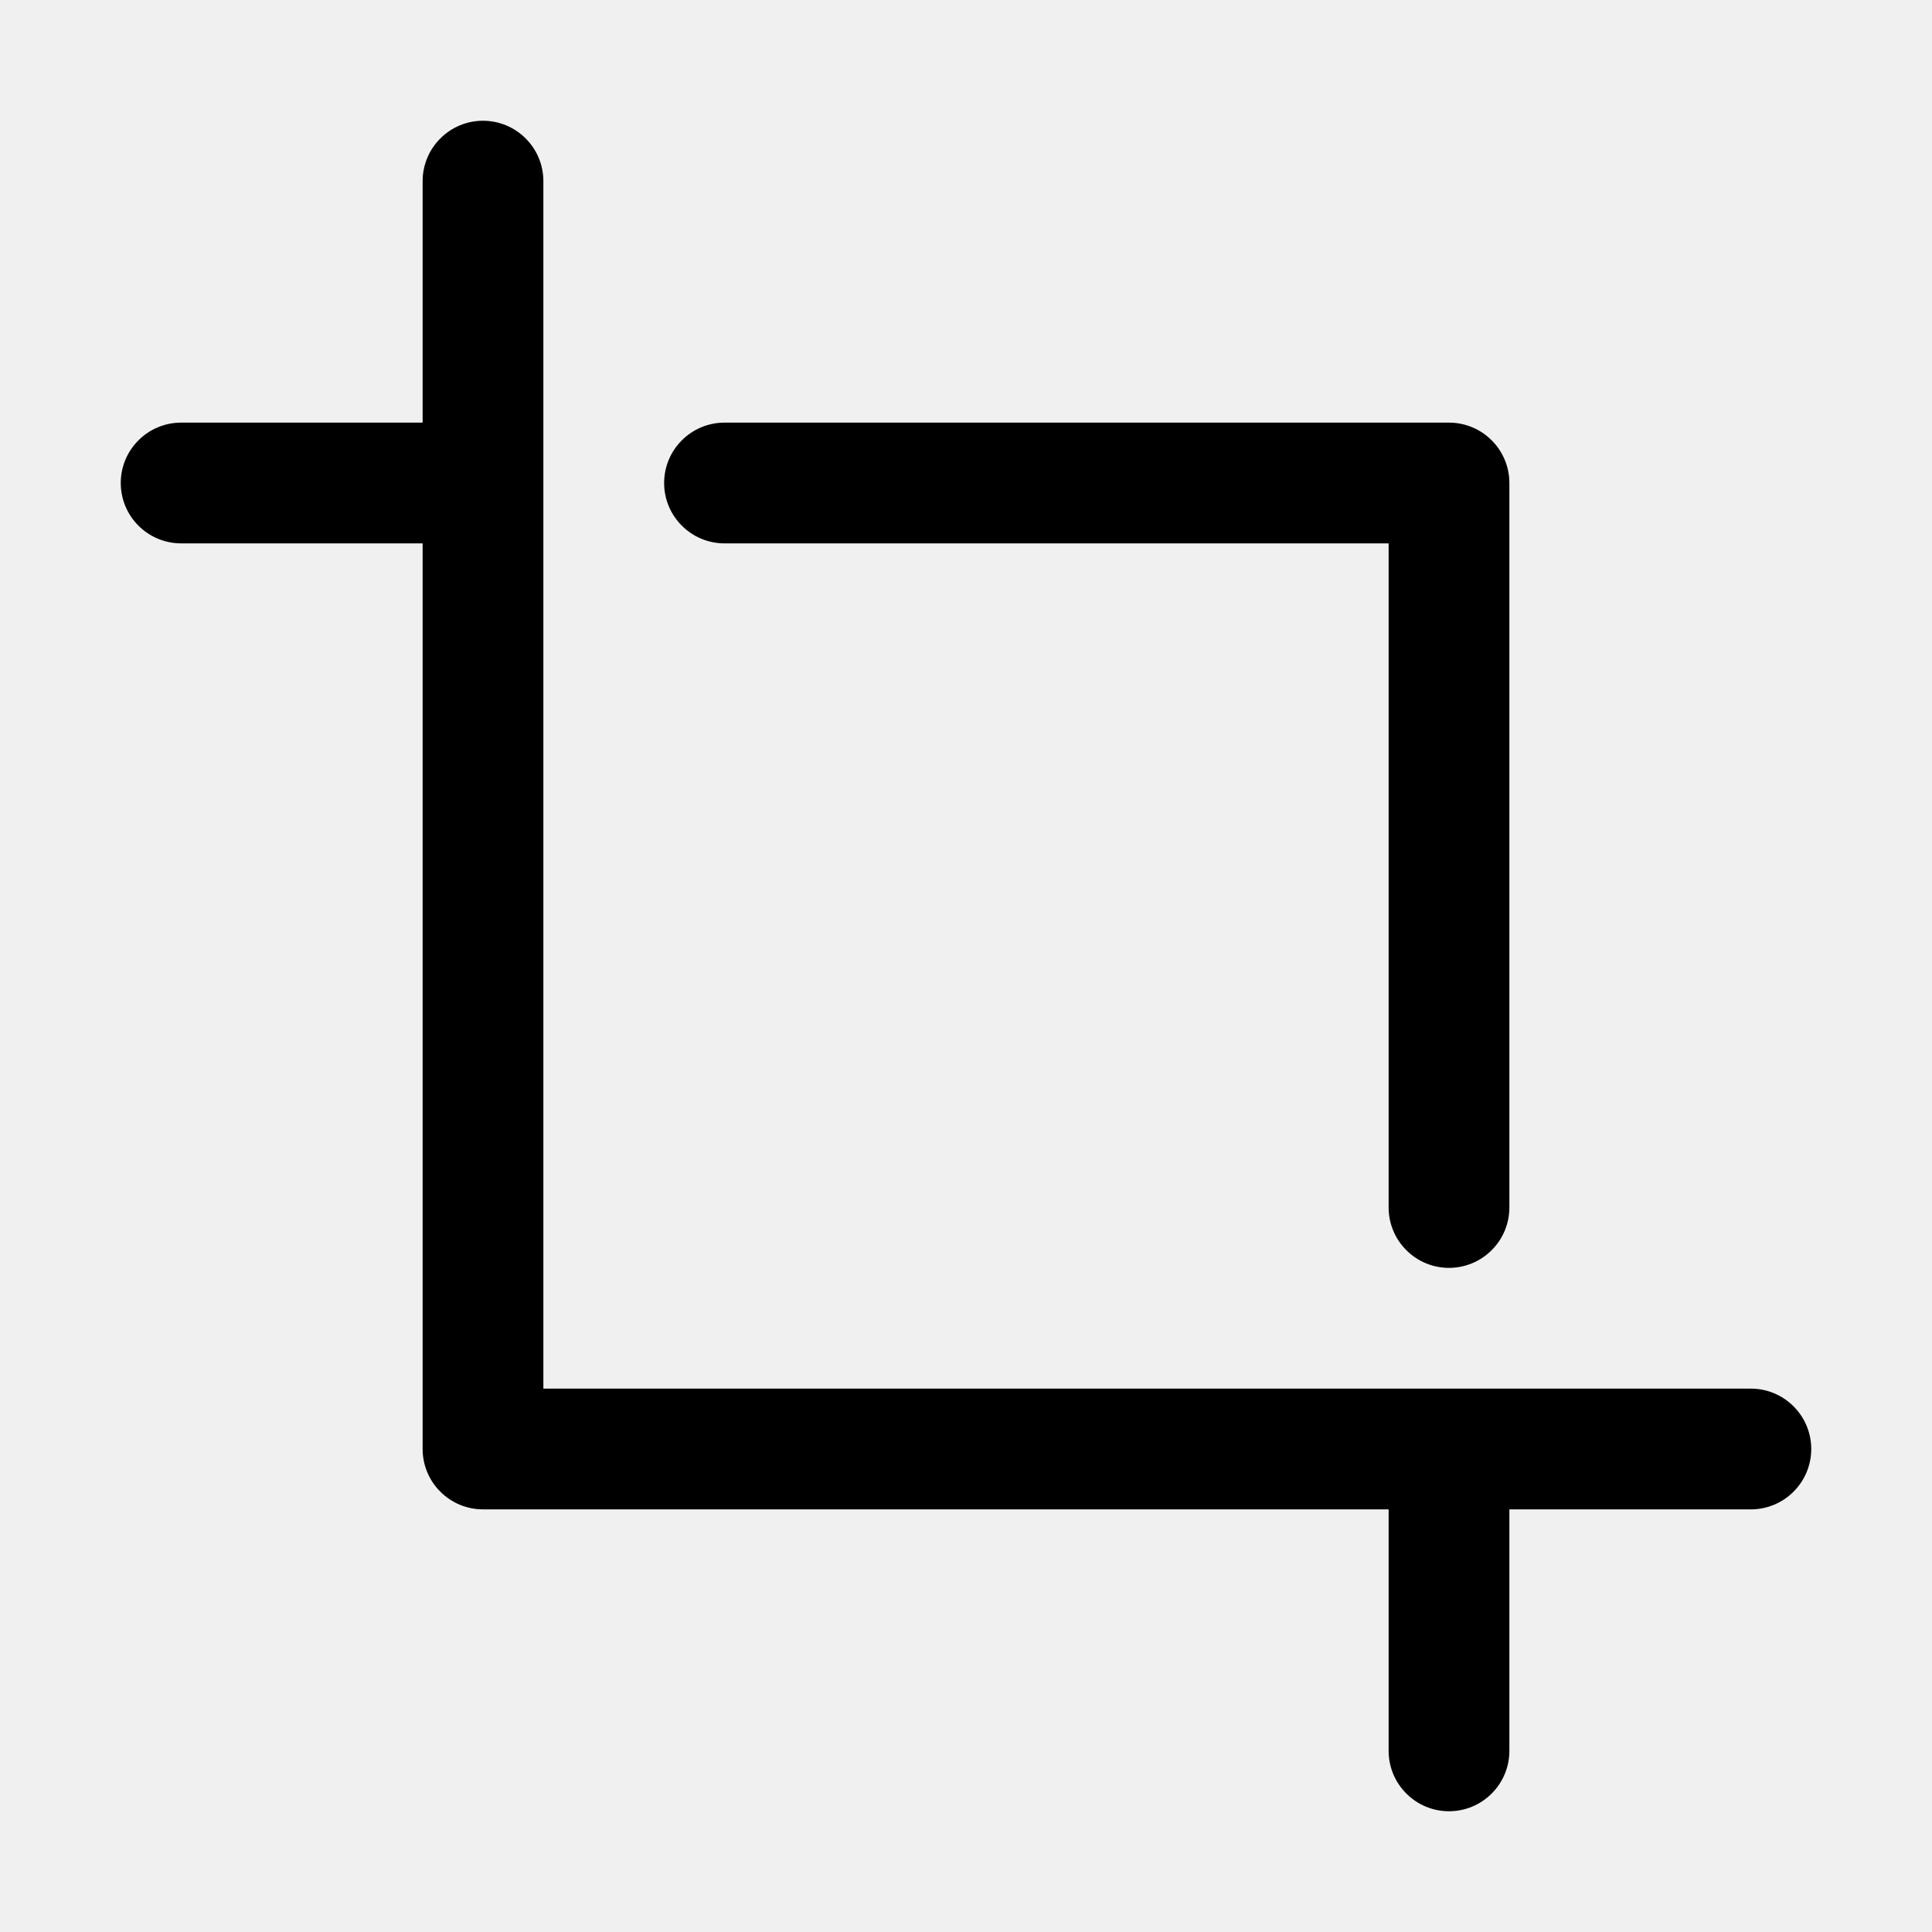
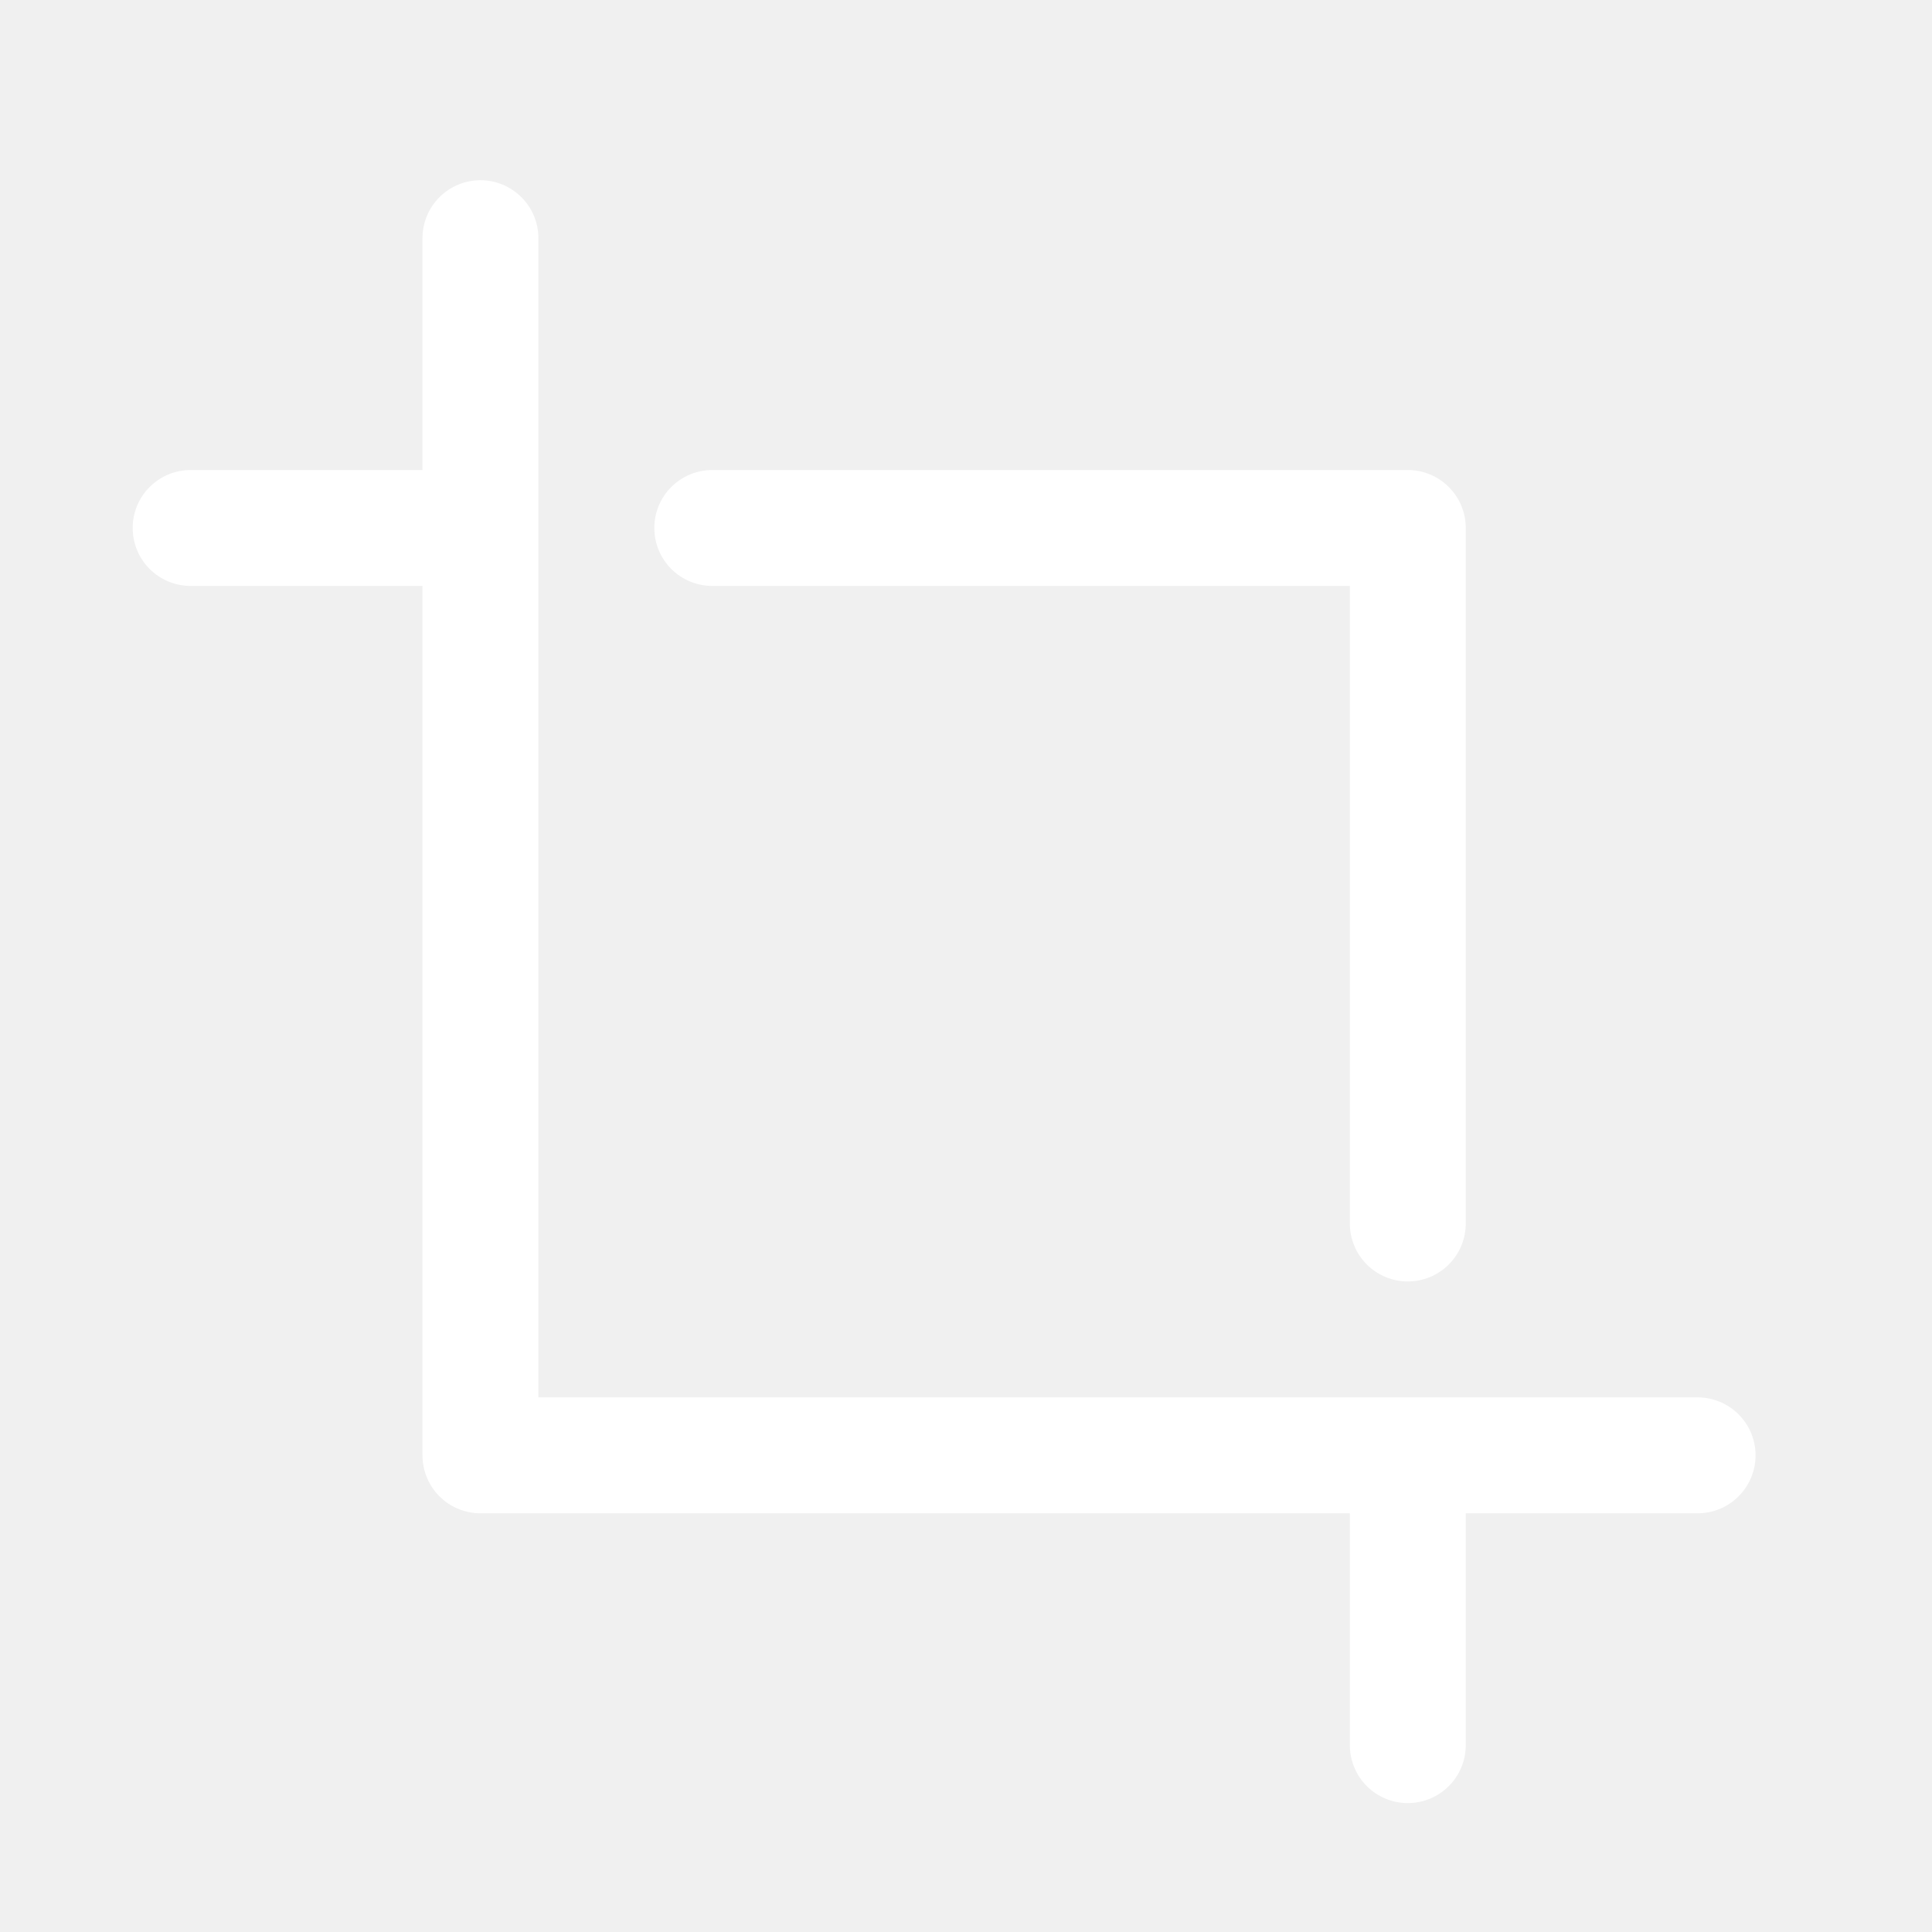
- <svg xmlns="http://www.w3.org/2000/svg" width="24" height="24" viewBox="0 0 24 24" fill="none">
-   <path d="M22.5 18C22.5 18.199 22.421 18.39 22.28 18.53C22.14 18.671 21.949 18.75 21.75 18.75H18.75V21.75C18.75 21.949 18.671 22.14 18.53 22.28C18.39 22.421 18.199 22.5 18 22.5C17.801 22.5 17.61 22.421 17.47 22.28C17.329 22.14 17.25 21.949 17.25 21.75V18.75H6C5.801 18.75 5.61 18.671 5.47 18.53C5.329 18.39 5.25 18.199 5.25 18V6.75H2.25C2.051 6.75 1.86 6.671 1.72 6.53C1.579 6.39 1.5 6.199 1.5 6C1.5 5.801 1.579 5.61 1.72 5.47C1.86 5.329 2.051 5.25 2.25 5.25H5.25V2.25C5.25 2.051 5.329 1.86 5.47 1.72C5.61 1.579 5.801 1.5 6 1.5C6.199 1.5 6.39 1.579 6.53 1.72C6.671 1.86 6.75 2.051 6.75 2.25V17.25H21.75C21.949 17.25 22.14 17.329 22.28 17.47C22.421 17.61 22.5 17.801 22.5 18ZM9 6.75H17.25V15C17.25 15.199 17.329 15.39 17.47 15.53C17.61 15.671 17.801 15.75 18 15.75C18.199 15.75 18.39 15.671 18.53 15.53C18.671 15.39 18.75 15.199 18.75 15V6C18.75 5.801 18.671 5.61 18.53 5.47C18.39 5.329 18.199 5.25 18 5.25H9C8.801 5.25 8.61 5.329 8.47 5.47C8.329 5.61 8.25 5.801 8.25 6C8.25 6.199 8.329 6.39 8.47 6.53C8.61 6.671 8.801 6.75 9 6.75Z" fill="black" />
+ <svg xmlns="http://www.w3.org/2000/svg" width="25" height="25" viewBox="0 0 25 25" fill="none">
+   <path d="M22.717 18.832C22.717 19.031 22.638 19.222 22.497 19.362C22.357 19.503 22.166 19.582 21.967 19.582H18.967V22.582C18.967 22.781 18.888 22.972 18.747 23.112C18.607 23.253 18.416 23.332 18.217 23.332C18.018 23.332 17.827 23.253 17.686 23.112C17.546 22.972 17.467 22.781 17.467 22.582V19.582H6.217C6.018 19.582 5.827 19.503 5.686 19.362C5.546 19.222 5.467 19.031 5.467 18.832V7.582H2.467C2.268 7.582 2.077 7.503 1.936 7.362C1.796 7.222 1.717 7.031 1.717 6.832C1.717 6.633 1.796 6.442 1.936 6.302C2.077 6.161 2.268 6.082 2.467 6.082H5.467V3.082C5.467 2.883 5.546 2.692 5.686 2.552C5.827 2.411 6.018 2.332 6.217 2.332C6.416 2.332 6.606 2.411 6.747 2.552C6.888 2.692 6.967 2.883 6.967 3.082V18.082H21.967C22.166 18.082 22.357 18.161 22.497 18.302C22.638 18.442 22.717 18.633 22.717 18.832ZM9.217 7.582H17.467V15.832C17.467 16.031 17.546 16.222 17.686 16.362C17.827 16.503 18.018 16.582 18.217 16.582C18.416 16.582 18.607 16.503 18.747 16.362C18.888 16.222 18.967 16.031 18.967 15.832V6.832C18.967 6.633 18.888 6.442 18.747 6.302C18.607 6.161 18.416 6.082 18.217 6.082H9.217C9.018 6.082 8.827 6.161 8.686 6.302C8.546 6.442 8.467 6.633 8.467 6.832C8.467 7.031 8.546 7.222 8.686 7.362C8.827 7.503 9.018 7.582 9.217 7.582Z" fill="white" />
</svg>
